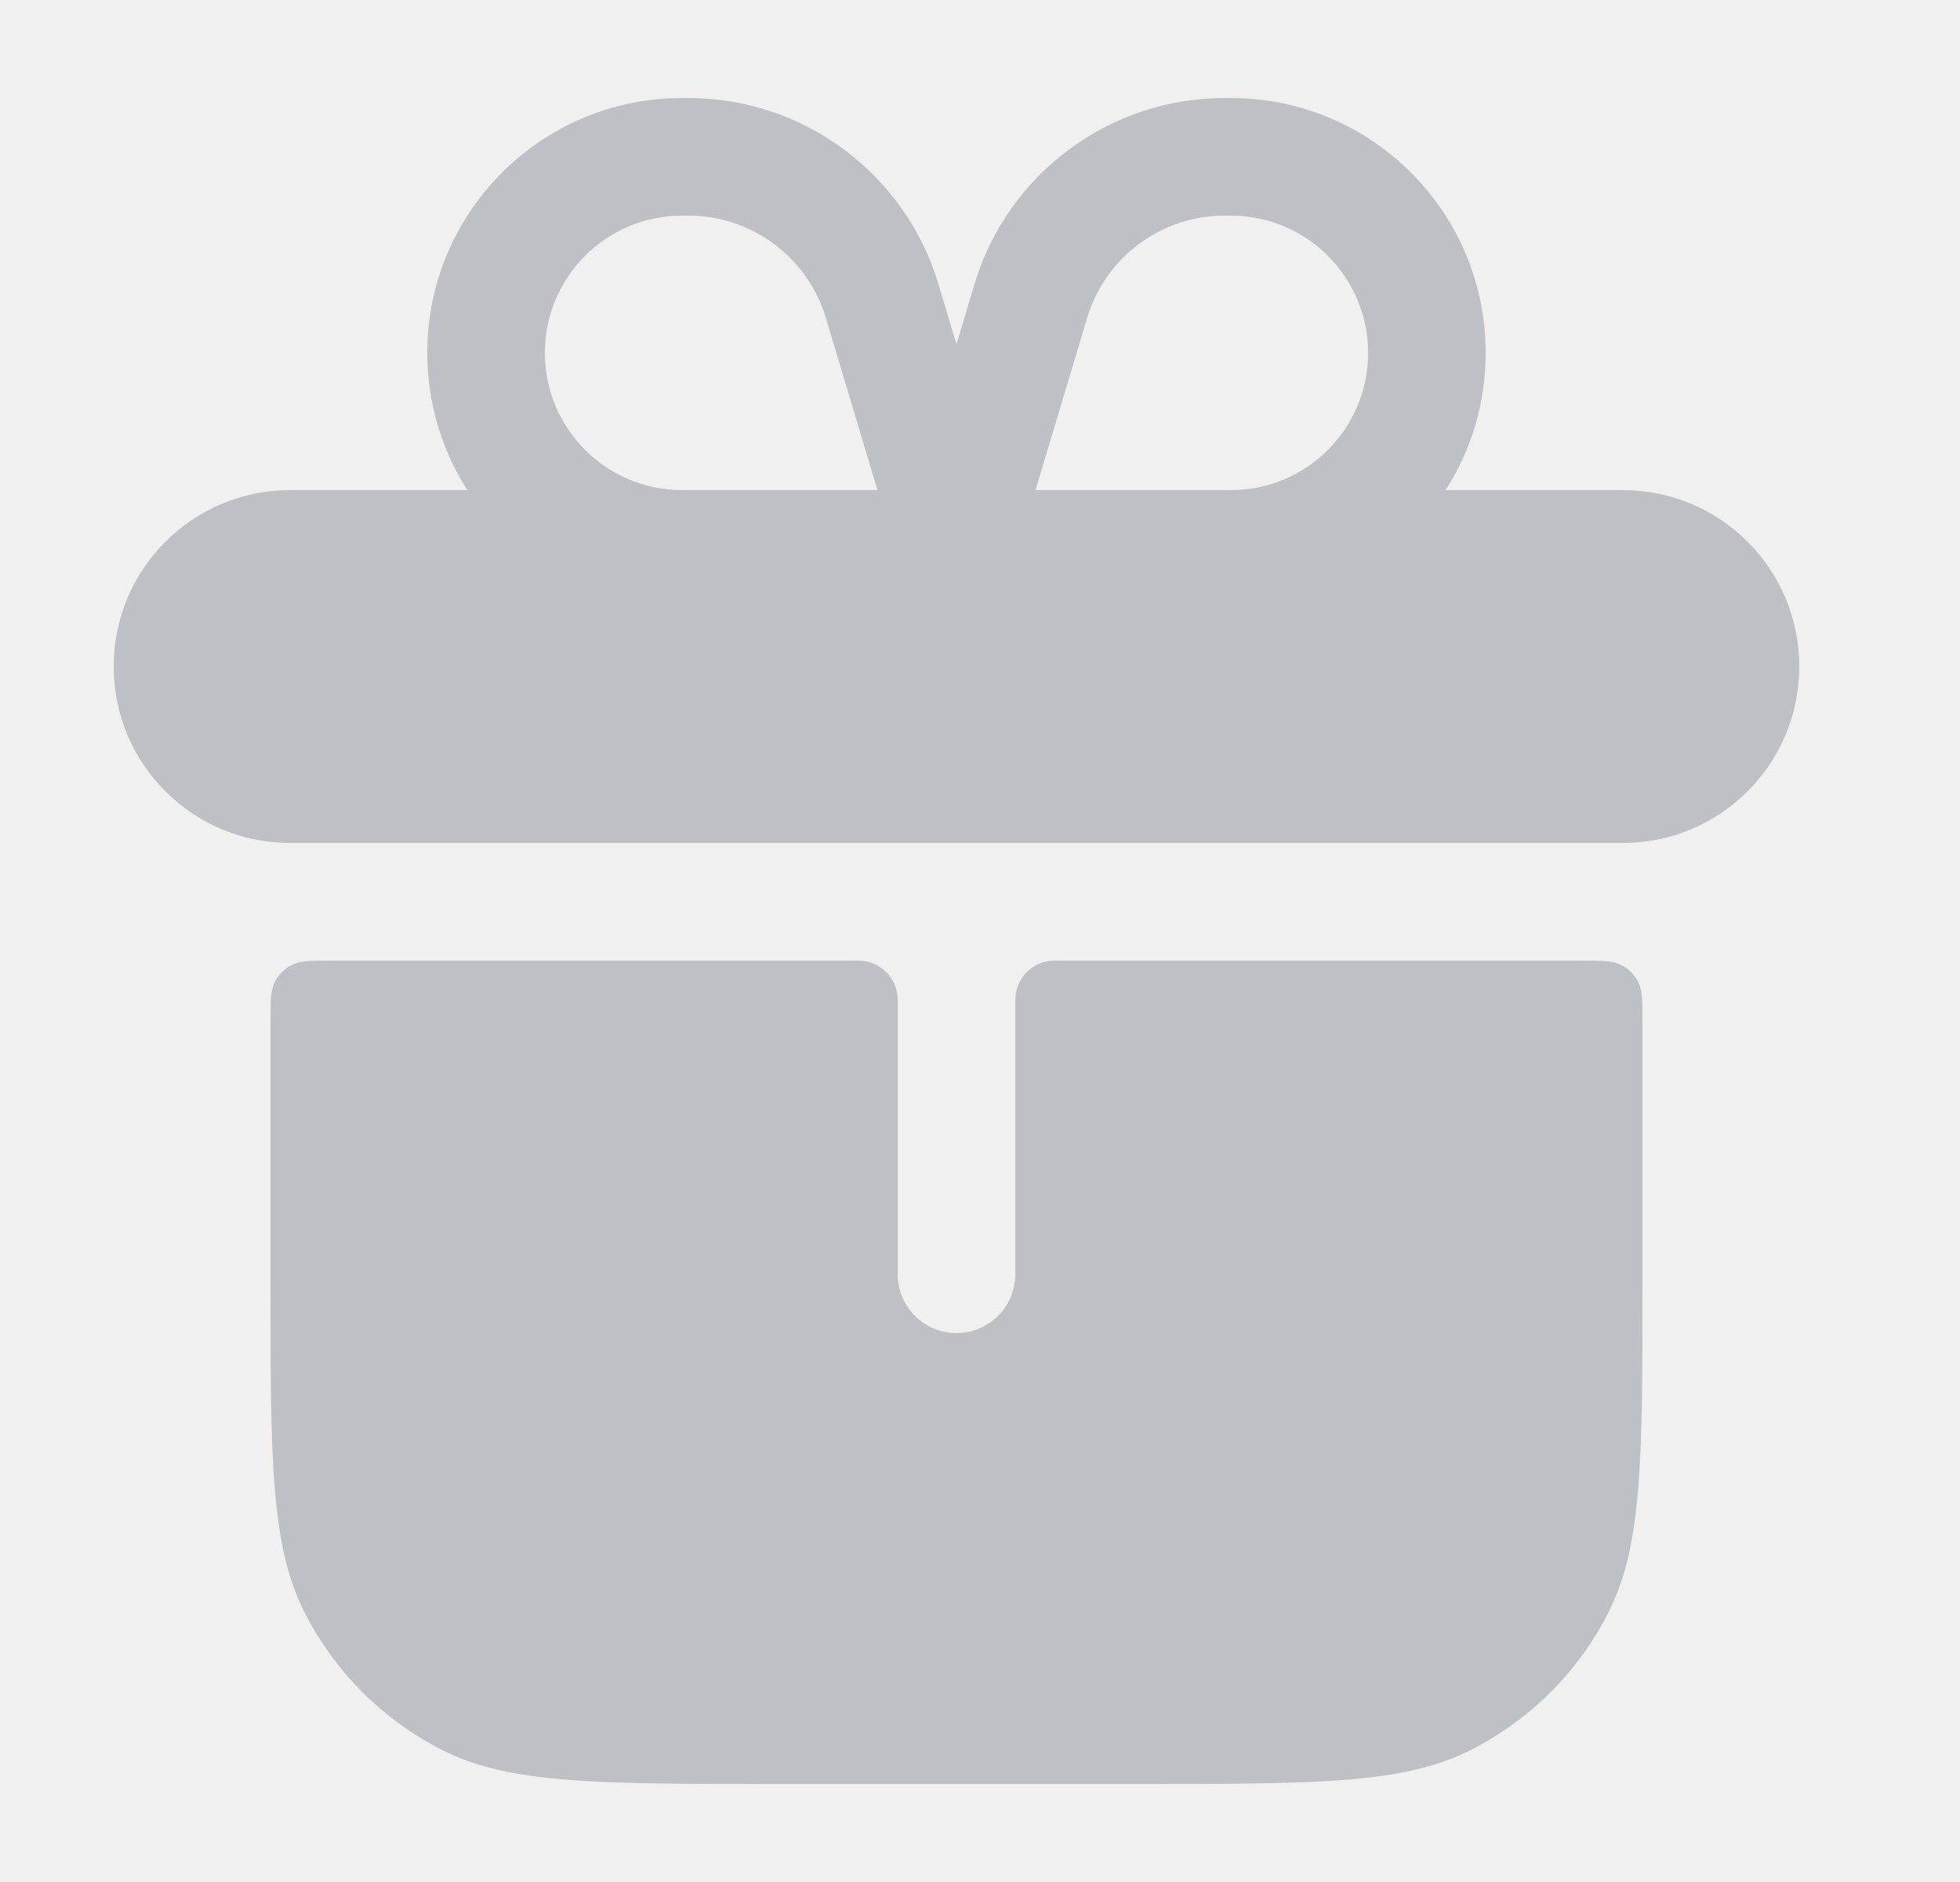
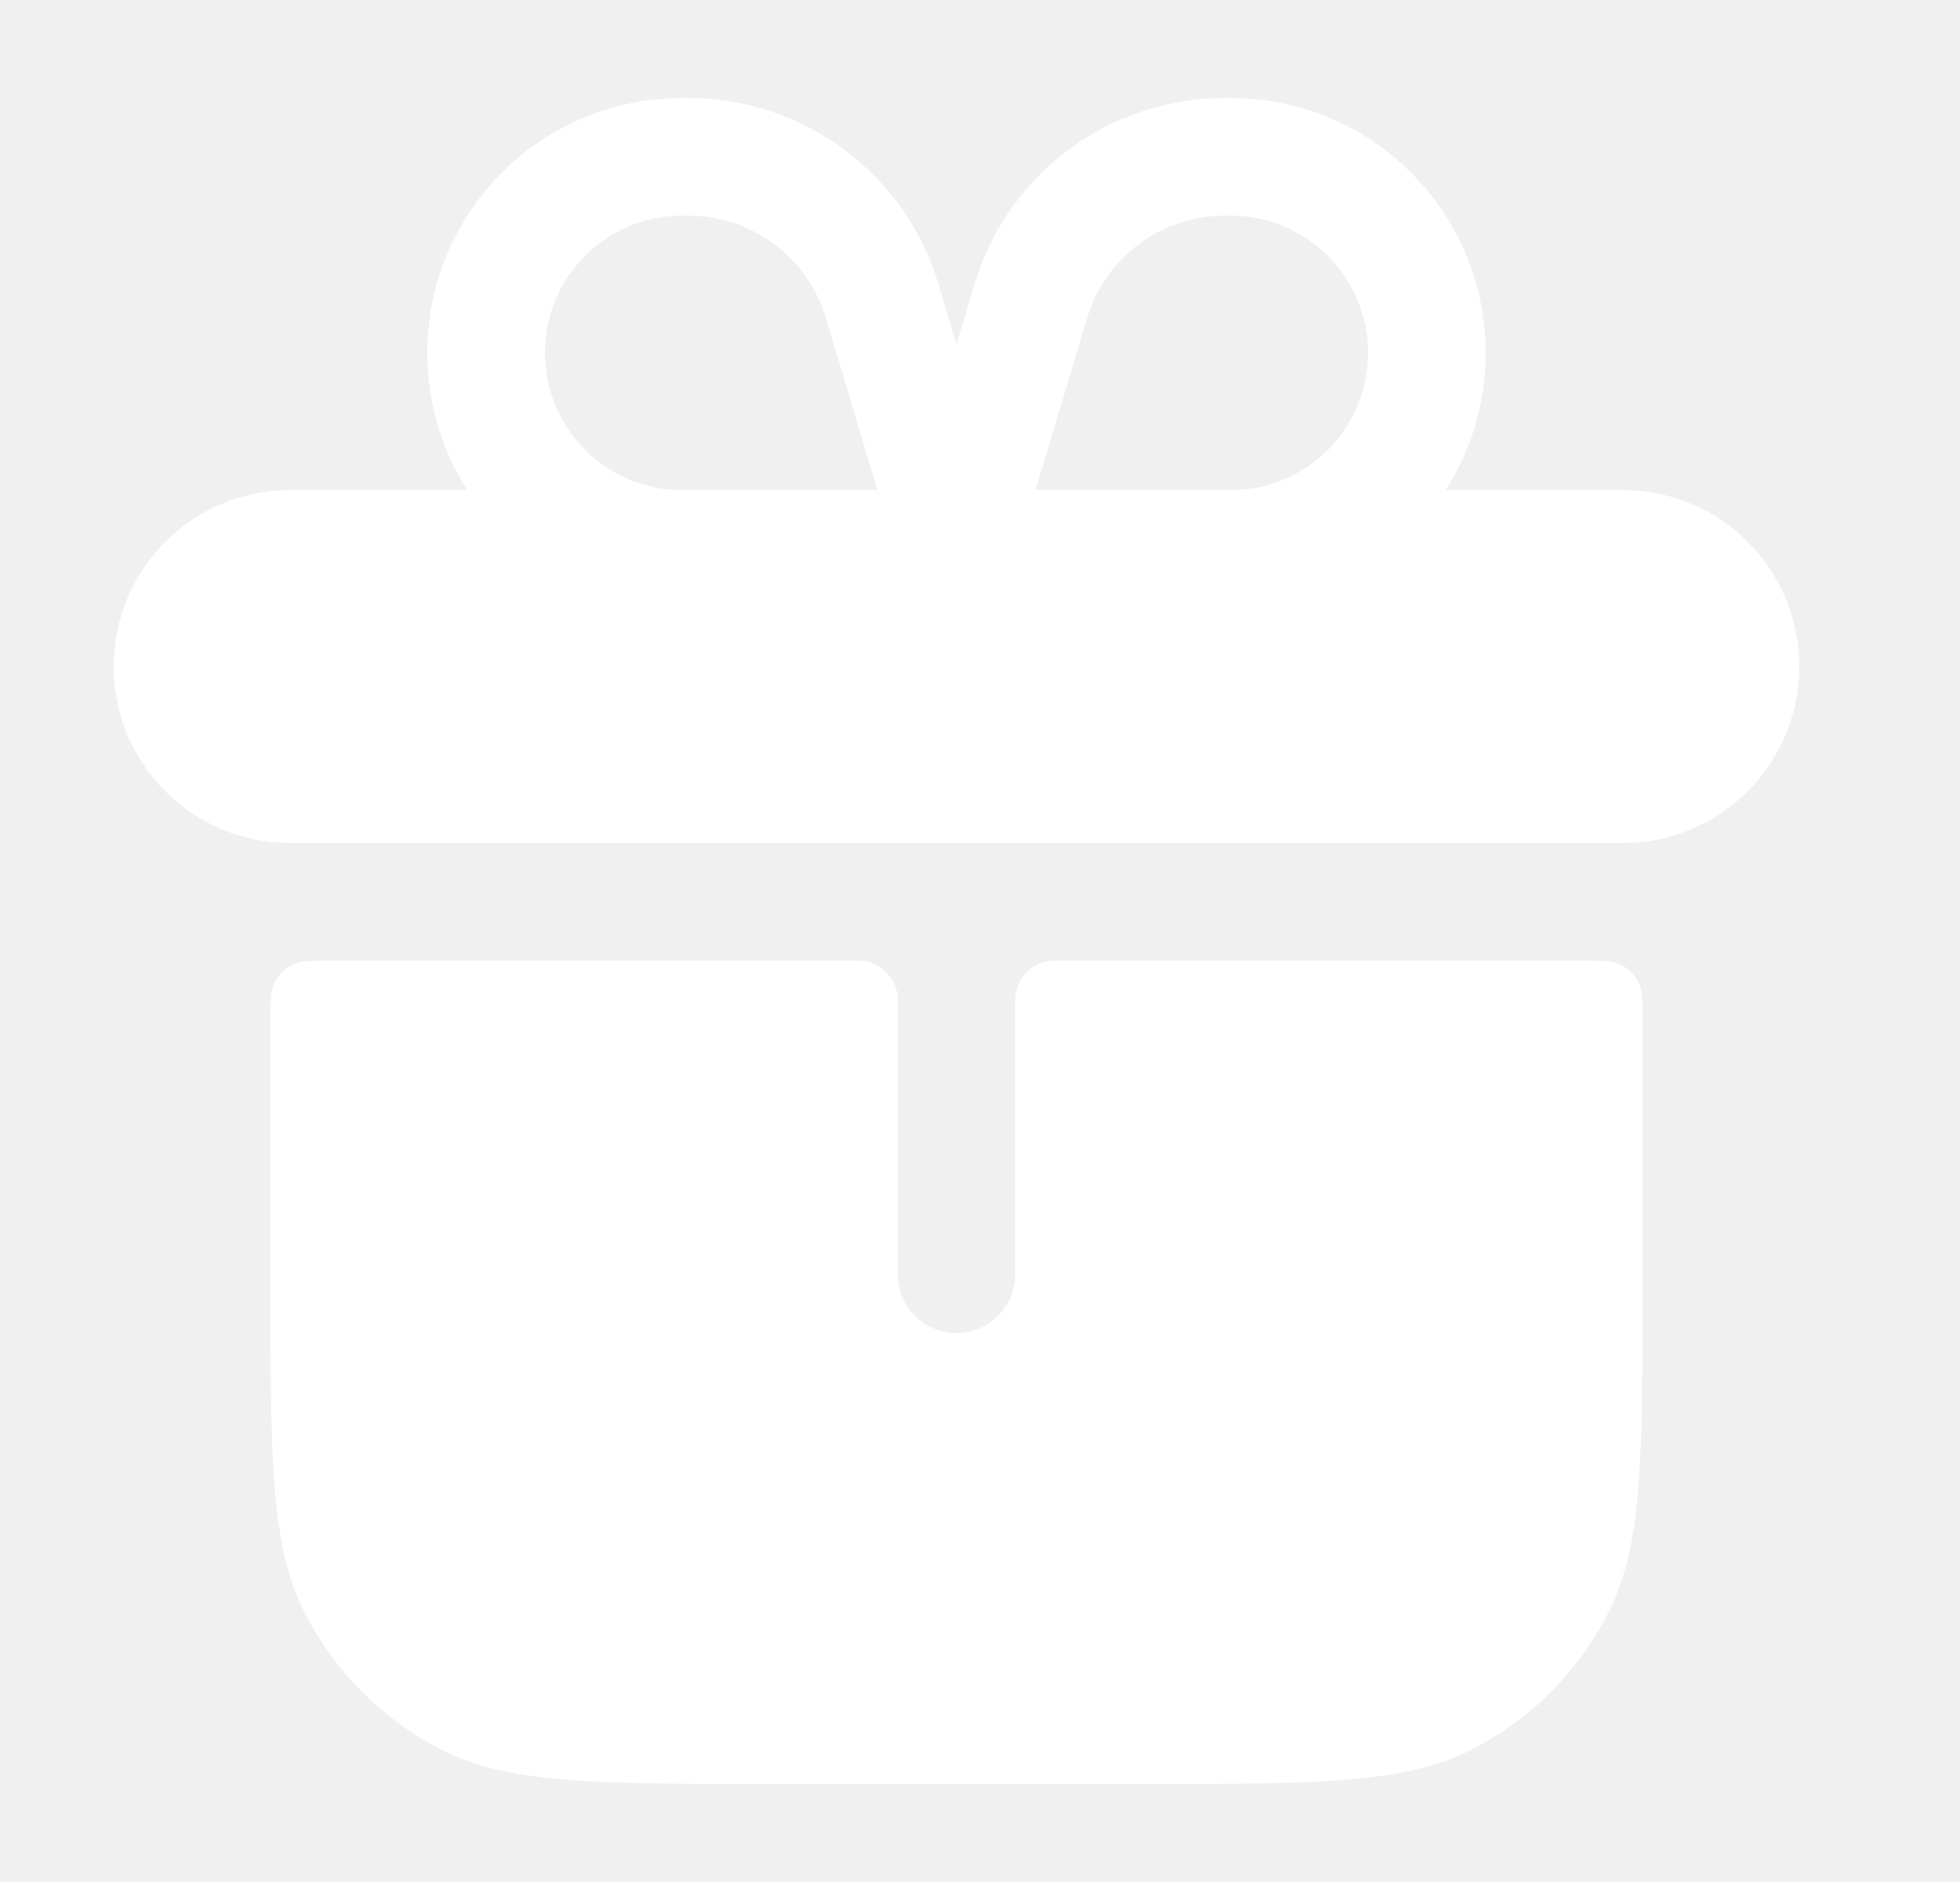
<svg xmlns="http://www.w3.org/2000/svg" width="25" height="24" viewBox="0 0 25 24" fill="none">
  <g id="Icons / Bold / Reward">
-     <path id="Vector" fill-rule="evenodd" clip-rule="evenodd" d="M6.95 4.5C6.95 3.534 7.734 2.75 8.7 2.75H8.78C9.589 2.75 10.301 3.28 10.534 4.054L11.192 6.25H8.7C7.734 6.25 6.95 5.466 6.95 4.5ZM5.961 6.25C5.638 5.745 5.45 5.144 5.45 4.5C5.45 2.705 6.905 1.25 8.7 1.25H8.78C10.251 1.25 11.548 2.215 11.97 3.623L12.2 4.39L12.43 3.623C12.853 2.215 14.149 1.25 15.62 1.25H15.7C17.495 1.25 18.95 2.705 18.95 4.5C18.95 5.144 18.763 5.745 18.439 6.25H20.7C21.943 6.25 22.95 7.257 22.95 8.5C22.95 9.743 21.943 10.75 20.7 10.75H3.7C2.458 10.75 1.45 9.743 1.45 8.5C1.45 7.257 2.458 6.25 3.7 6.25H5.961ZM15.7 6.25C16.667 6.25 17.45 5.466 17.45 4.5C17.45 3.534 16.667 2.75 15.7 2.75H15.62C14.812 2.75 14.099 3.28 13.867 4.054L13.208 6.25H15.7ZM11.45 12.728C11.45 12.739 11.45 12.752 11.45 12.778V16.25C11.45 16.664 11.786 17 12.2 17C12.614 17 12.95 16.664 12.95 16.25V12.778C12.95 12.752 12.95 12.739 12.951 12.728C12.962 12.469 13.169 12.262 13.428 12.251C13.439 12.25 13.452 12.25 13.478 12.25H20.15C20.43 12.25 20.57 12.25 20.677 12.305C20.771 12.352 20.848 12.429 20.896 12.523C20.95 12.63 20.95 12.77 20.95 13.05V16.35C20.95 18.59 20.95 19.71 20.514 20.566C20.131 21.319 19.519 21.93 18.766 22.314C17.91 22.75 16.79 22.75 14.55 22.75H9.85C7.61 22.75 6.49 22.75 5.634 22.314C4.882 21.93 4.27 21.319 3.886 20.566C3.45 19.71 3.45 18.59 3.45 16.35V13.05C3.45 12.77 3.45 12.63 3.505 12.523C3.553 12.429 3.629 12.352 3.723 12.305C3.83 12.25 3.97 12.25 4.25 12.25H10.922C10.948 12.25 10.961 12.25 10.972 12.251C11.231 12.262 11.438 12.469 11.45 12.728Z" fill="#BDC1C6" />
+     <path id="Vector" fill-rule="evenodd" clip-rule="evenodd" d="M6.95 4.5C6.95 3.534 7.734 2.75 8.7 2.75H8.78C9.589 2.75 10.301 3.28 10.534 4.054L11.192 6.25H8.7C7.734 6.25 6.95 5.466 6.95 4.5ZM5.961 6.25C5.638 5.745 5.45 5.144 5.45 4.5C5.45 2.705 6.905 1.25 8.7 1.25H8.78C10.251 1.25 11.548 2.215 11.97 3.623L12.2 4.39L12.43 3.623C12.853 2.215 14.149 1.25 15.62 1.25H15.7C17.495 1.25 18.95 2.705 18.95 4.5C18.95 5.144 18.763 5.745 18.439 6.25H20.7C21.943 6.25 22.95 7.257 22.95 8.5C22.95 9.743 21.943 10.75 20.7 10.75H3.7C2.458 10.75 1.45 9.743 1.45 8.5C1.45 7.257 2.458 6.25 3.7 6.25H5.961ZM15.7 6.25C16.667 6.25 17.45 5.466 17.45 4.5C17.45 3.534 16.667 2.75 15.7 2.75H15.62C14.812 2.75 14.099 3.28 13.867 4.054L13.208 6.25H15.7ZM11.45 12.728C11.45 12.739 11.45 12.752 11.45 12.778V16.25C11.45 16.664 11.786 17 12.2 17C12.614 17 12.95 16.664 12.95 16.25V12.778C12.95 12.752 12.95 12.739 12.951 12.728C12.962 12.469 13.169 12.262 13.428 12.251C13.439 12.25 13.452 12.25 13.478 12.25H20.15C20.43 12.25 20.57 12.25 20.677 12.305C20.771 12.352 20.848 12.429 20.896 12.523C20.95 12.63 20.95 12.77 20.95 13.05V16.35C20.95 18.59 20.95 19.71 20.514 20.566C20.131 21.319 19.519 21.93 18.766 22.314C17.91 22.75 16.79 22.75 14.55 22.75H9.85C7.61 22.75 6.49 22.75 5.634 22.314C4.882 21.93 4.27 21.319 3.886 20.566C3.45 19.71 3.45 18.59 3.45 16.35V13.05C3.45 12.77 3.45 12.63 3.505 12.523C3.553 12.429 3.629 12.352 3.723 12.305C3.83 12.25 3.97 12.25 4.25 12.25H10.922C10.948 12.25 10.961 12.25 10.972 12.251C11.231 12.262 11.438 12.469 11.45 12.728Z" fill="white" />
  </g>
</svg>
